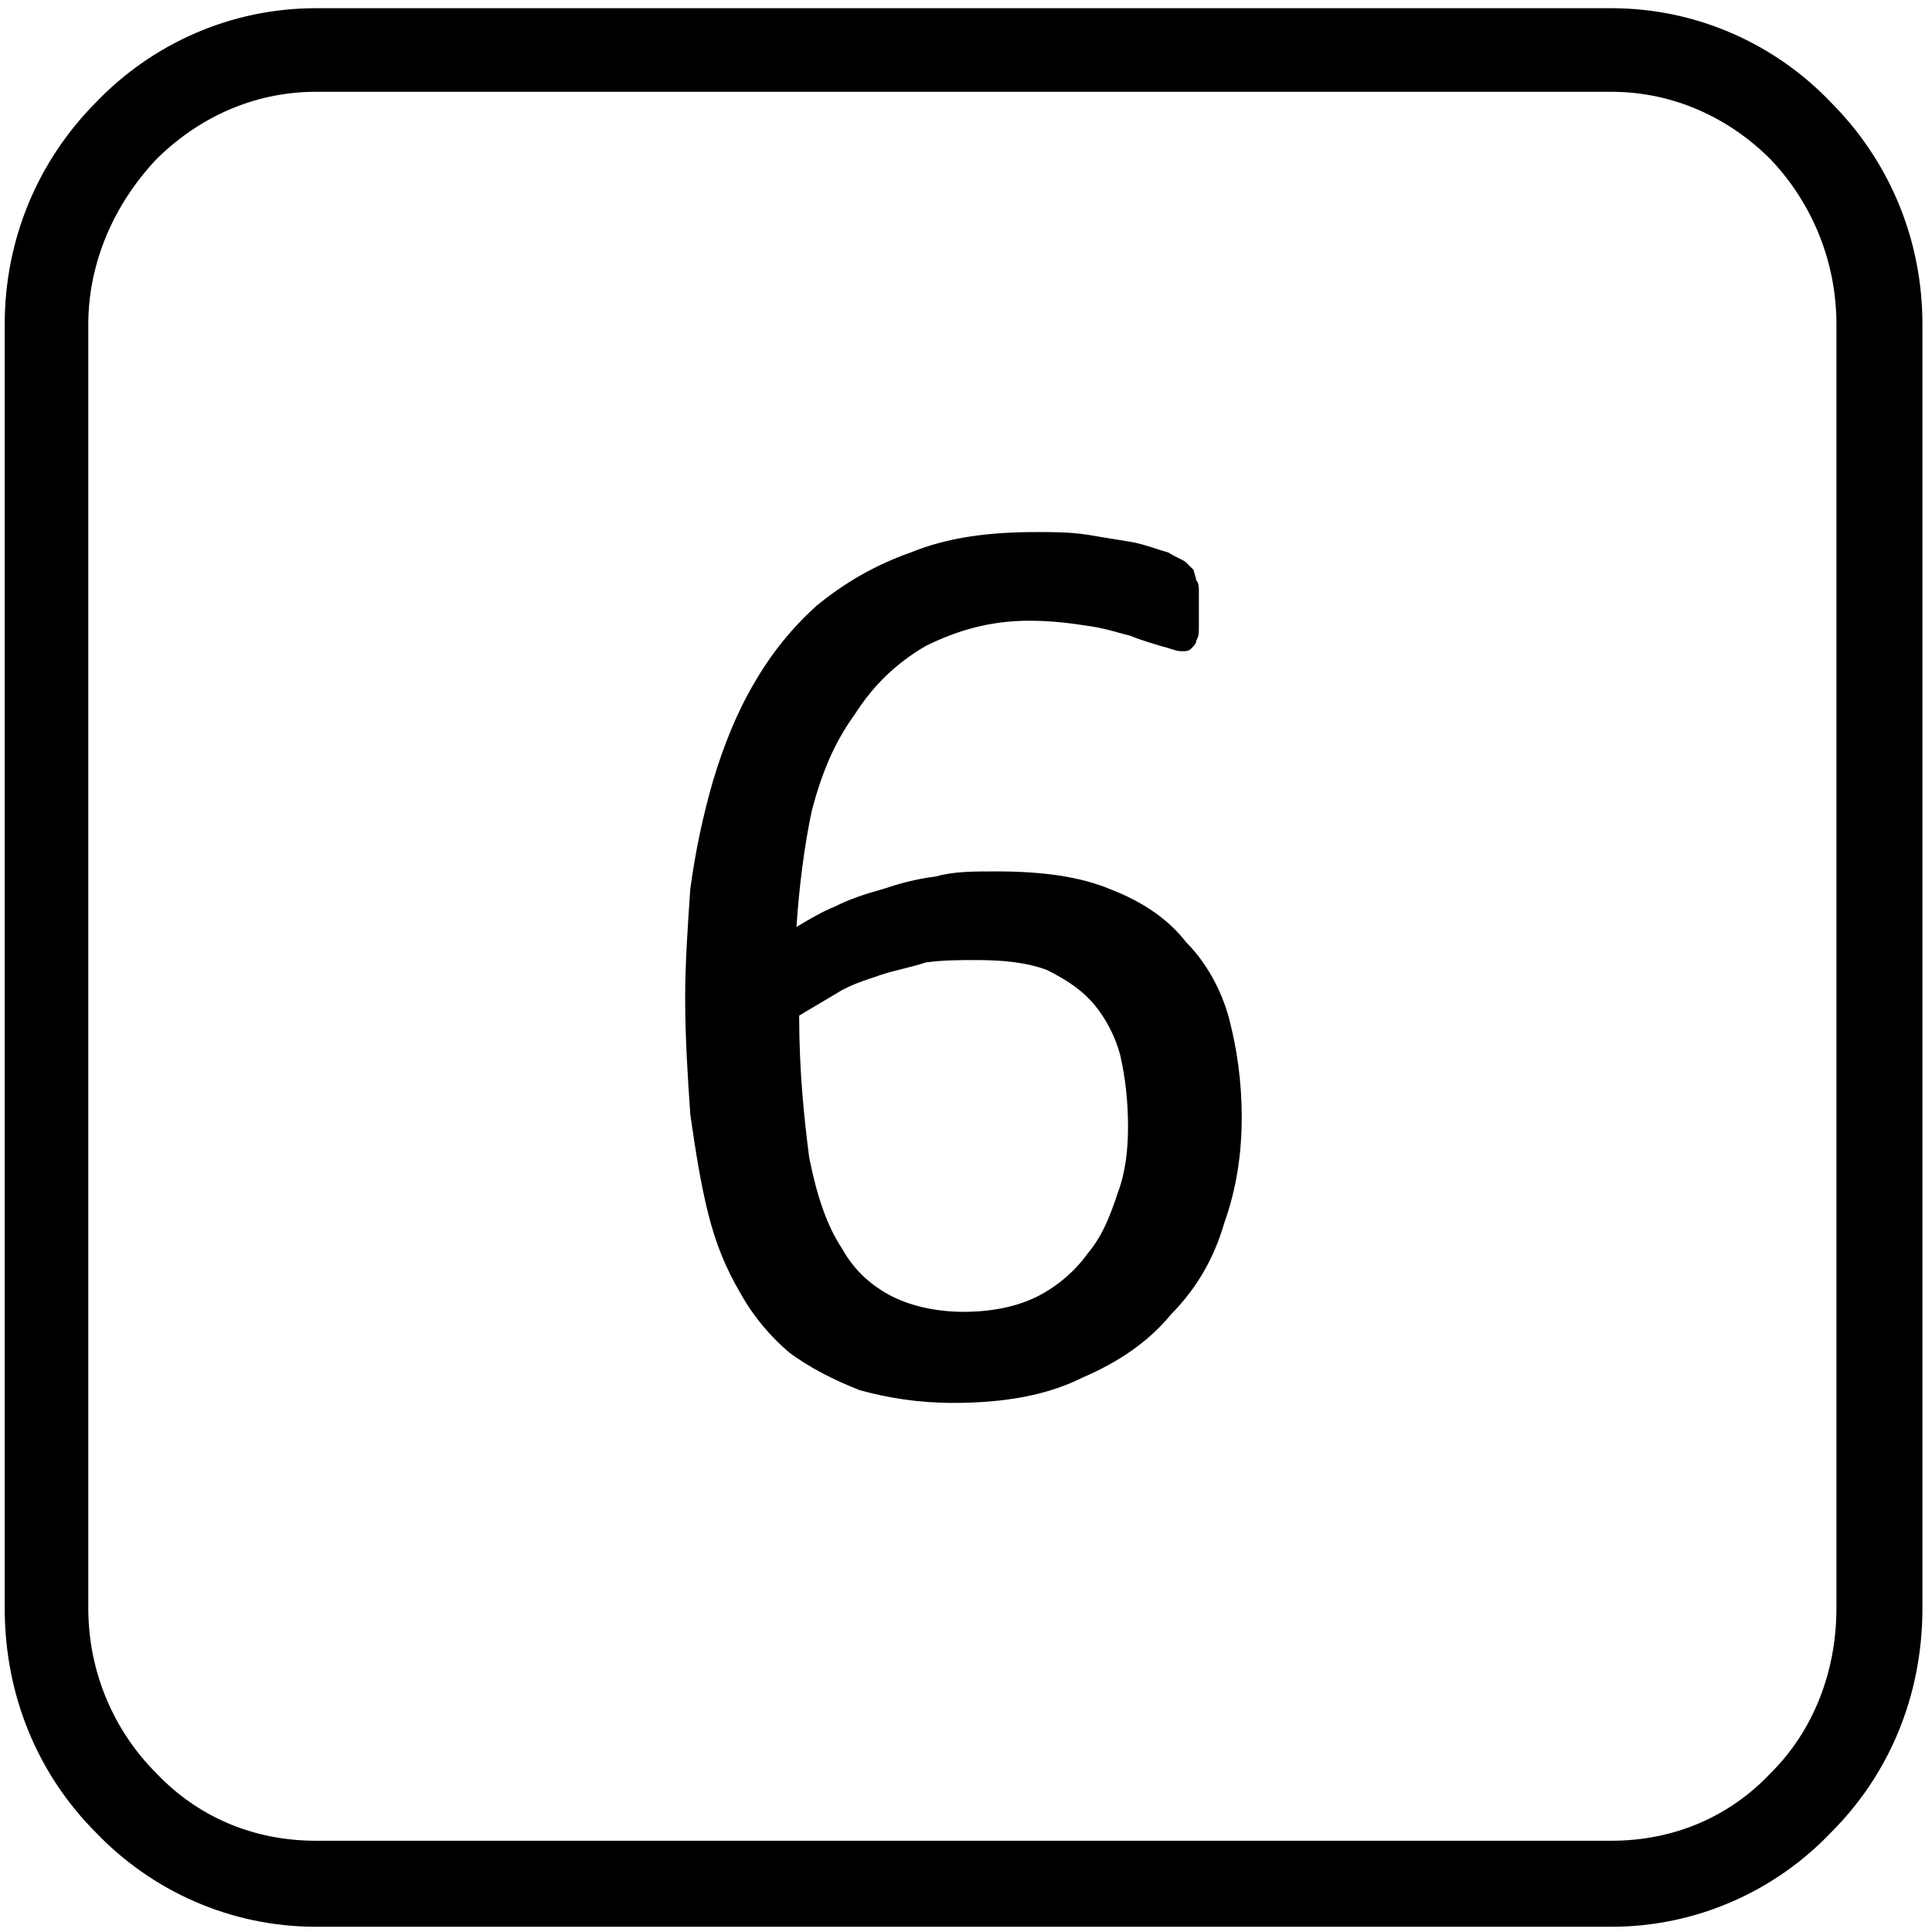
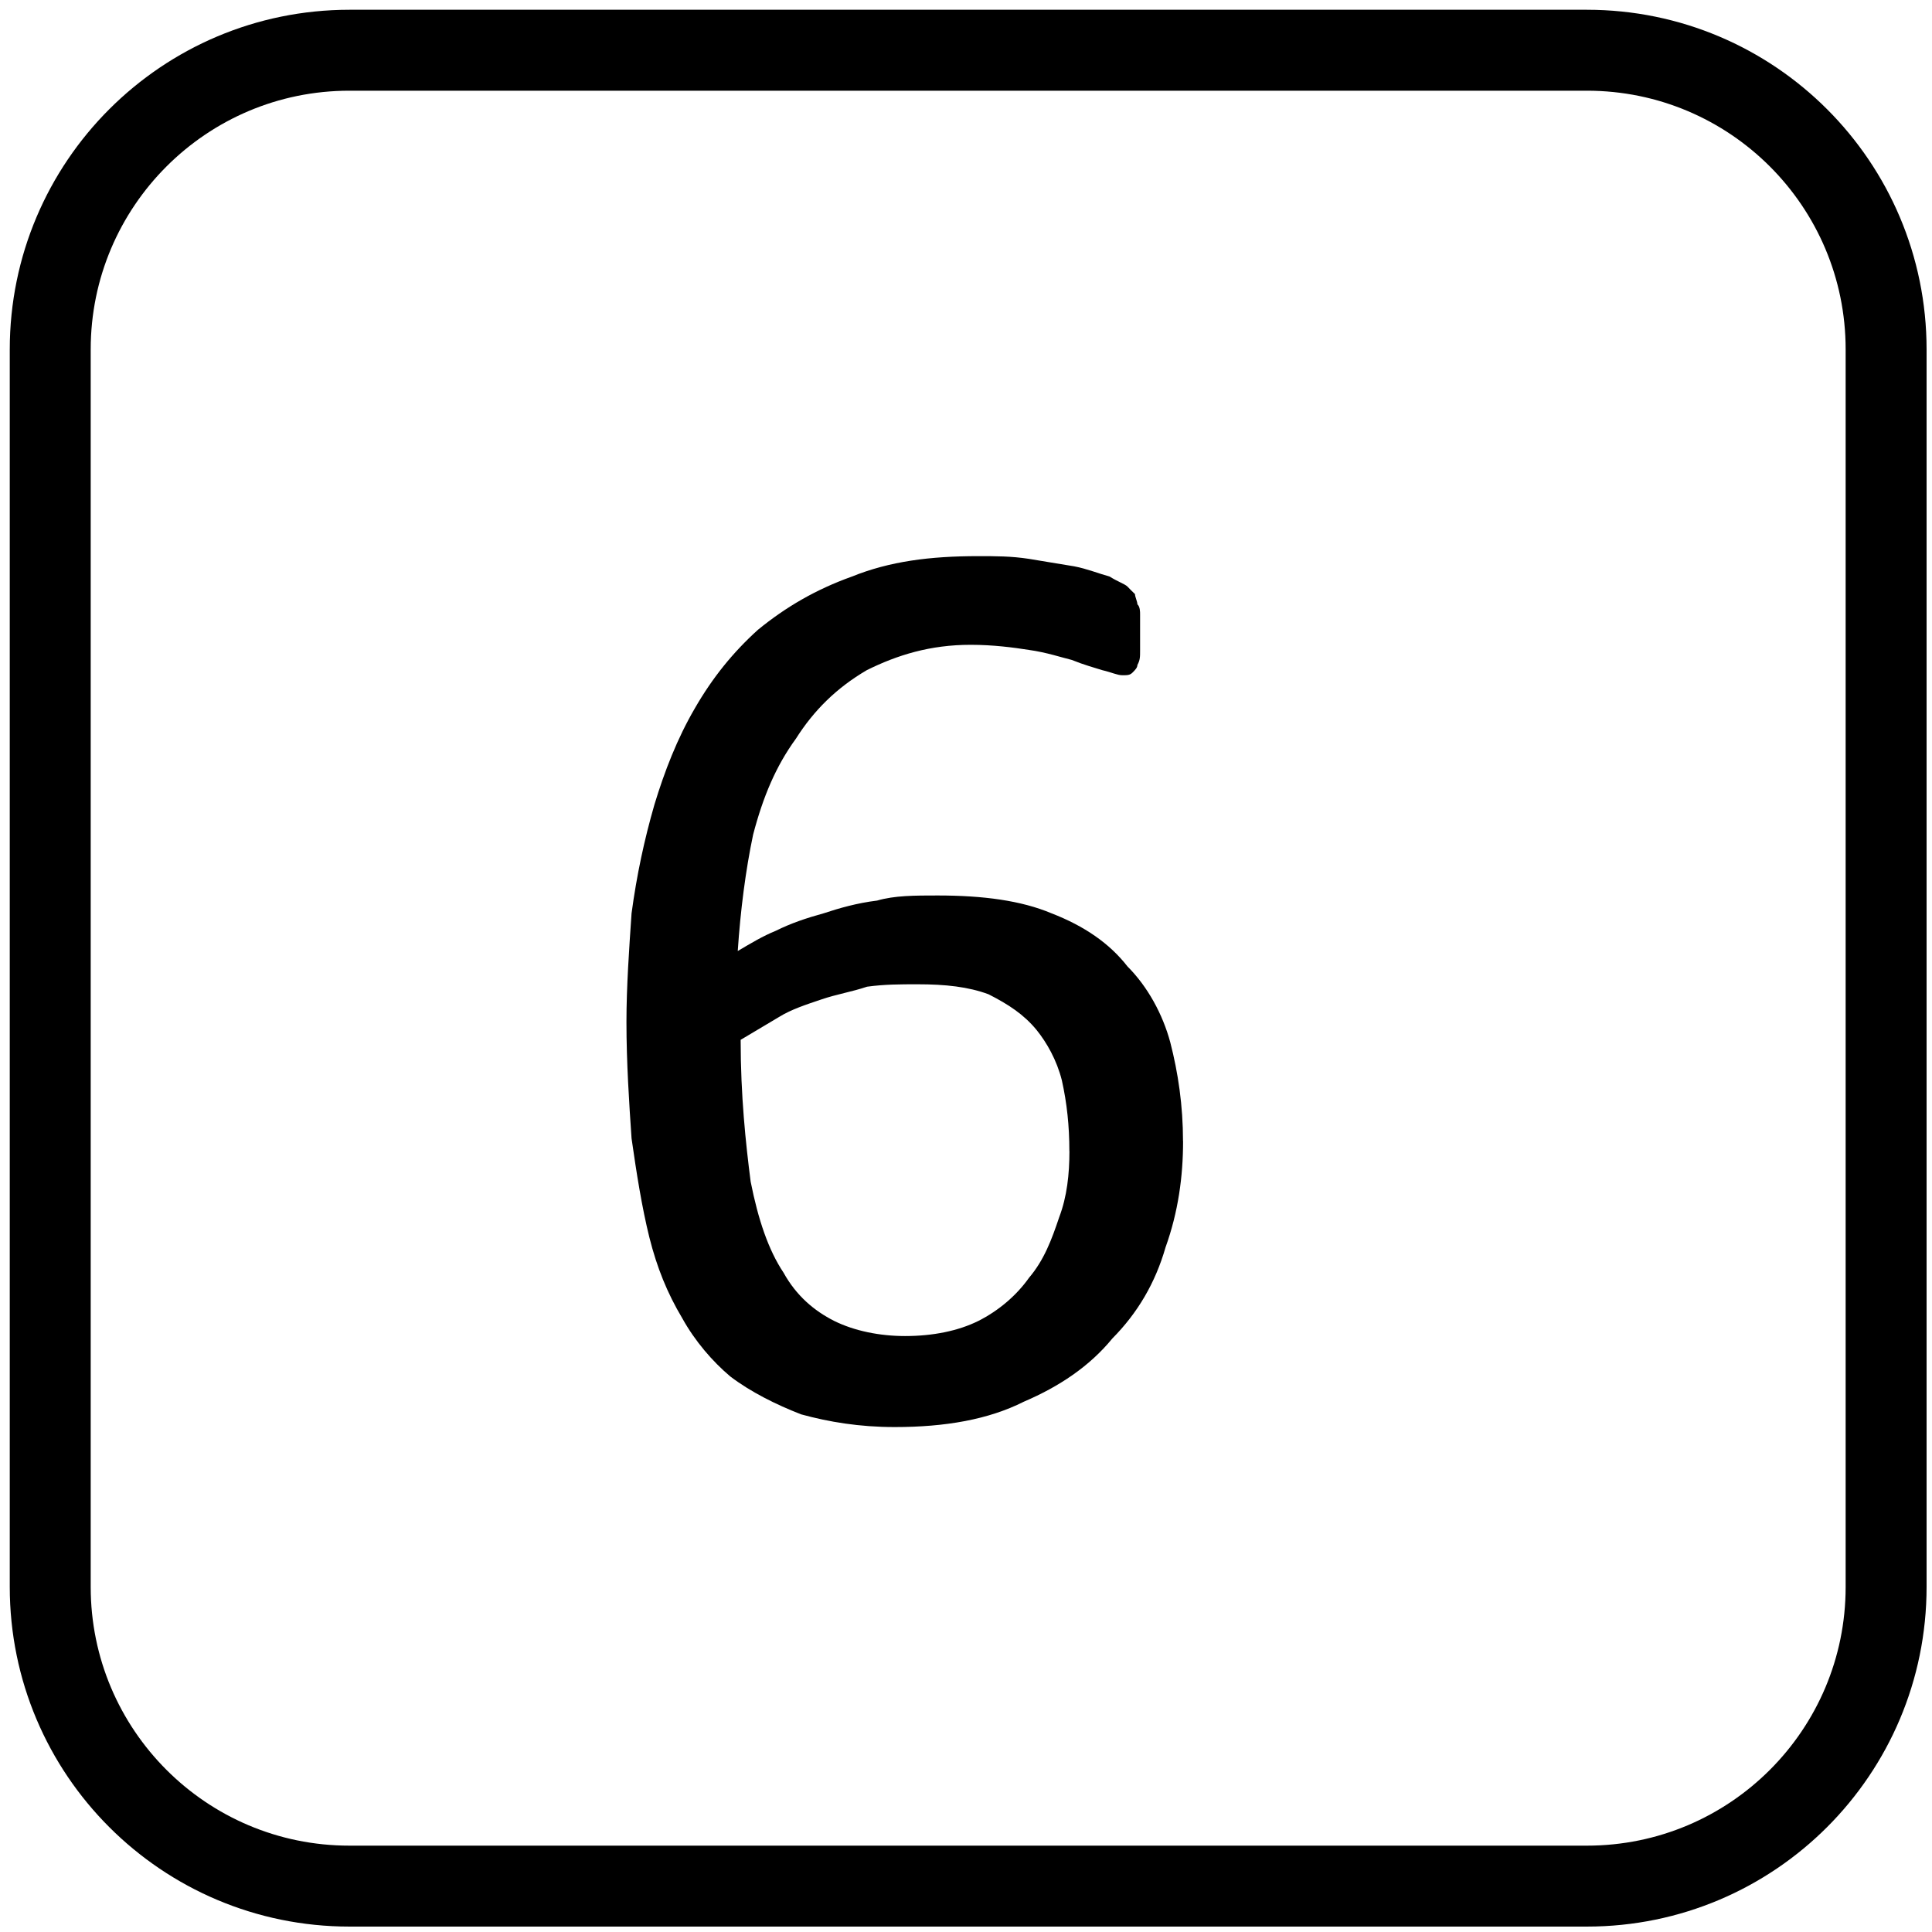
- <svg xmlns="http://www.w3.org/2000/svg" width="28pt" height="28pt" viewBox="0 0 28 28" version="1.1">
-   <g id="surface1">
-     <path style="fill-rule:nonzero;fill:rgb(0%,0%,0%);fill-opacity:1;stroke-width:8;stroke-linecap:butt;stroke-linejoin:miter;stroke:rgb(0%,0%,0%);stroke-opacity:1;stroke-miterlimit:2;" d="M 161.014 41.999 L 673.015 41.999 C 706.04 41.999 735.976 55.948 756.963 77.989 C 779.016 100.031 792.013 129.952 792.013 162.962 L 792.013 670.026 C 792.013 703.993 779.016 734.021 756.963 755.956 C 735.976 777.998 706.04 791.947 673.015 791.947 L 161.014 791.947 C 127.989 791.947 98.053 777.998 76.959 755.956 C 55.013 734.021 42.016 703.993 42.016 670.026 L 42.016 162.962 C 42.016 129.952 55.013 100.031 76.959 77.989 C 98.053 55.948 127.989 41.999 161.014 41.999 Z M 673.015 67.022 L 161.014 67.022 C 135.02 67.022 112.009 77.989 94.963 95.026 C 78.025 113.022 67.052 136.98 67.052 162.962 L 67.052 670.026 C 67.052 696.966 78.025 721.03 94.963 737.961 C 112.009 755.956 135.02 765.966 161.014 765.966 L 673.015 765.966 C 699.009 765.966 722.02 755.956 738.959 737.961 C 756.004 721.03 766.018 696.966 766.018 670.026 L 766.018 162.962 C 766.018 136.98 756.004 113.022 738.959 95.026 C 722.02 77.989 699.009 67.022 673.015 67.022 Z M 673.015 67.022 " transform="matrix(0.0366668,0,0,0.0366848,-1.32576,-1.27509)" />
-     <path style=" stroke:none;fill-rule:nonzero;fill:rgb(0%,0%,0%);fill-opacity:1;" d="M 17.996 16.188 C 17.996 16.699 17.926 17.215 17.742 17.727 C 17.594 18.242 17.336 18.68 16.973 19.047 C 16.641 19.453 16.199 19.746 15.688 19.965 C 15.176 20.223 14.551 20.332 13.816 20.332 C 13.305 20.332 12.863 20.258 12.461 20.148 C 12.094 20.004 11.727 19.82 11.434 19.598 C 11.176 19.379 10.922 19.086 10.738 18.754 C 10.52 18.387 10.371 18.02 10.262 17.582 C 10.152 17.141 10.078 16.664 10.004 16.148 C 9.969 15.637 9.93 15.051 9.93 14.461 C 9.93 13.949 9.969 13.398 10.004 12.887 C 10.078 12.336 10.188 11.82 10.336 11.309 C 10.48 10.832 10.664 10.355 10.922 9.914 C 11.176 9.473 11.473 9.105 11.836 8.777 C 12.242 8.445 12.68 8.191 13.195 8.008 C 13.746 7.785 14.332 7.711 15.027 7.711 C 15.285 7.711 15.504 7.711 15.762 7.75 C 15.98 7.785 16.199 7.824 16.422 7.859 C 16.605 7.895 16.789 7.969 16.934 8.008 C 17.043 8.078 17.156 8.117 17.191 8.152 C 17.227 8.191 17.266 8.227 17.301 8.262 C 17.301 8.301 17.336 8.371 17.336 8.41 C 17.375 8.445 17.375 8.52 17.375 8.555 L 17.375 9.07 C 17.375 9.18 17.375 9.215 17.336 9.289 C 17.336 9.328 17.301 9.363 17.266 9.398 C 17.227 9.438 17.191 9.438 17.117 9.438 C 17.043 9.438 16.973 9.398 16.824 9.363 C 16.715 9.328 16.566 9.289 16.383 9.215 C 16.238 9.18 16.02 9.105 15.762 9.07 C 15.539 9.035 15.246 8.996 14.918 8.996 C 14.332 8.996 13.855 9.145 13.414 9.363 C 12.973 9.621 12.645 9.949 12.387 10.355 C 12.094 10.758 11.91 11.199 11.766 11.746 C 11.656 12.262 11.582 12.848 11.543 13.434 C 11.727 13.324 11.91 13.215 12.094 13.141 C 12.312 13.031 12.535 12.957 12.789 12.887 C 13.012 12.812 13.27 12.738 13.562 12.703 C 13.816 12.629 14.109 12.629 14.441 12.629 C 15.102 12.629 15.652 12.703 16.09 12.887 C 16.566 13.07 16.934 13.324 17.191 13.656 C 17.484 13.949 17.703 14.352 17.812 14.758 C 17.926 15.195 17.996 15.672 17.996 16.188 Z M 16.348 16.332 C 16.348 15.965 16.312 15.637 16.238 15.305 C 16.164 15.012 16.02 14.758 15.871 14.574 C 15.688 14.352 15.469 14.207 15.176 14.059 C 14.883 13.949 14.551 13.914 14.148 13.914 C 13.891 13.914 13.672 13.914 13.414 13.949 C 13.195 14.023 12.973 14.059 12.754 14.133 C 12.535 14.207 12.312 14.277 12.133 14.391 C 11.949 14.5 11.766 14.609 11.582 14.719 C 11.582 15.527 11.656 16.223 11.727 16.773 C 11.836 17.324 11.984 17.766 12.203 18.094 C 12.387 18.426 12.645 18.645 12.938 18.793 C 13.23 18.938 13.598 19.012 13.965 19.012 C 14.367 19.012 14.734 18.938 15.027 18.793 C 15.32 18.645 15.578 18.426 15.762 18.168 C 15.98 17.91 16.09 17.617 16.199 17.289 C 16.312 16.992 16.348 16.664 16.348 16.332 Z M 16.348 16.332 " />
-   </g>
+ <svg xmlns="http://www.w3.org/2000/svg" width="28pt" height="28pt" viewBox="0 0 28 28" version="1.1" id="svg14">
+   <defs id="defs18" />
+   <rect style="opacity:1;fill:none;stroke:#000000;stroke-width:1.173;stroke-linejoin:round;stroke-miterlimit:4;stroke-dasharray:none;stroke-opacity:1;paint-order:markers fill stroke" id="rect308" width="26.607" height="26.607" x="0.728" y="0.728" ry="4.336" rx="4.336" />
+   <path style="fill:#000000;fill-opacity:1;fill-rule:nonzero;stroke:none" d="m 17.146,16.538 c 0,0.512 -0.07,1.027 -0.254,1.539 -0.148,0.516 -0.406,0.953 -0.77,1.32 -0.332,0.406 -0.773,0.699 -1.285,0.918 -0.512,0.258 -1.137,0.367 -1.871,0.367 -0.512,0 -0.953,-0.074 -1.355,-0.184 C 11.243,20.355 10.876,20.171 10.583,19.948 10.325,19.73 10.072,19.437 9.888,19.105 9.669,18.738 9.521,18.37 9.411,17.933 c -0.109,-0.441 -0.184,-0.918 -0.258,-1.434 -0.035,-0.512 -0.074,-1.098 -0.074,-1.688 0,-0.512 0.039,-1.062 0.074,-1.574 0.074,-0.551 0.184,-1.066 0.332,-1.578 0.145,-0.477 0.328,-0.953 0.586,-1.395 0.254,-0.441 0.551,-0.809 0.914,-1.137 0.406,-0.332 0.844,-0.586 1.359,-0.77 0.551,-0.223 1.137,-0.297 1.832,-0.297 0.258,0 0.477,0 0.734,0.039 0.219,0.035 0.438,0.074 0.66,0.109 0.184,0.035 0.367,0.109 0.512,0.148 0.109,0.07 0.223,0.109 0.258,0.145 0.035,0.039 0.074,0.074 0.109,0.109 0,0.039 0.035,0.109 0.035,0.148 0.039,0.035 0.039,0.109 0.039,0.145 v 0.516 c 0,0.109 0,0.145 -0.039,0.219 0,0.039 -0.035,0.074 -0.07,0.109 -0.039,0.039 -0.074,0.039 -0.148,0.039 -0.074,0 -0.145,-0.039 -0.293,-0.074 -0.109,-0.035 -0.258,-0.074 -0.441,-0.148 -0.145,-0.035 -0.363,-0.109 -0.621,-0.145 -0.223,-0.035 -0.516,-0.074 -0.844,-0.074 -0.586,0 -1.062,0.148 -1.504,0.367 -0.441,0.258 -0.77,0.586 -1.027,0.992 -0.293,0.402 -0.477,0.844 -0.621,1.391 -0.109,0.516 -0.184,1.102 -0.223,1.688 0.184,-0.109 0.367,-0.219 0.551,-0.293 0.219,-0.109 0.441,-0.184 0.695,-0.254 0.223,-0.074 0.48,-0.148 0.773,-0.184 0.254,-0.074 0.547,-0.074 0.879,-0.074 0.66,0 1.211,0.074 1.648,0.258 0.477,0.184 0.844,0.438 1.102,0.77 0.293,0.293 0.512,0.695 0.621,1.102 0.113,0.438 0.184,0.914 0.184,1.43 z m -1.648,0.145 c 0,-0.367 -0.035,-0.695 -0.109,-1.027 -0.074,-0.293 -0.219,-0.547 -0.367,-0.73 -0.184,-0.223 -0.402,-0.367 -0.695,-0.516 -0.293,-0.109 -0.625,-0.145 -1.027,-0.145 -0.258,0 -0.477,0 -0.734,0.035 -0.219,0.074 -0.441,0.109 -0.66,0.184 -0.219,0.074 -0.441,0.145 -0.621,0.258 -0.184,0.109 -0.367,0.219 -0.551,0.328 0,0.809 0.074,1.504 0.145,2.055 0.109,0.551 0.258,0.992 0.477,1.32 0.184,0.332 0.441,0.551 0.734,0.699 0.293,0.145 0.66,0.219 1.027,0.219 0.402,0 0.77,-0.074 1.062,-0.219 0.293,-0.148 0.551,-0.367 0.734,-0.625 0.219,-0.258 0.328,-0.551 0.438,-0.879 0.113,-0.297 0.148,-0.625 0.148,-0.957 z m 0,0" id="path1908" />
</svg>
